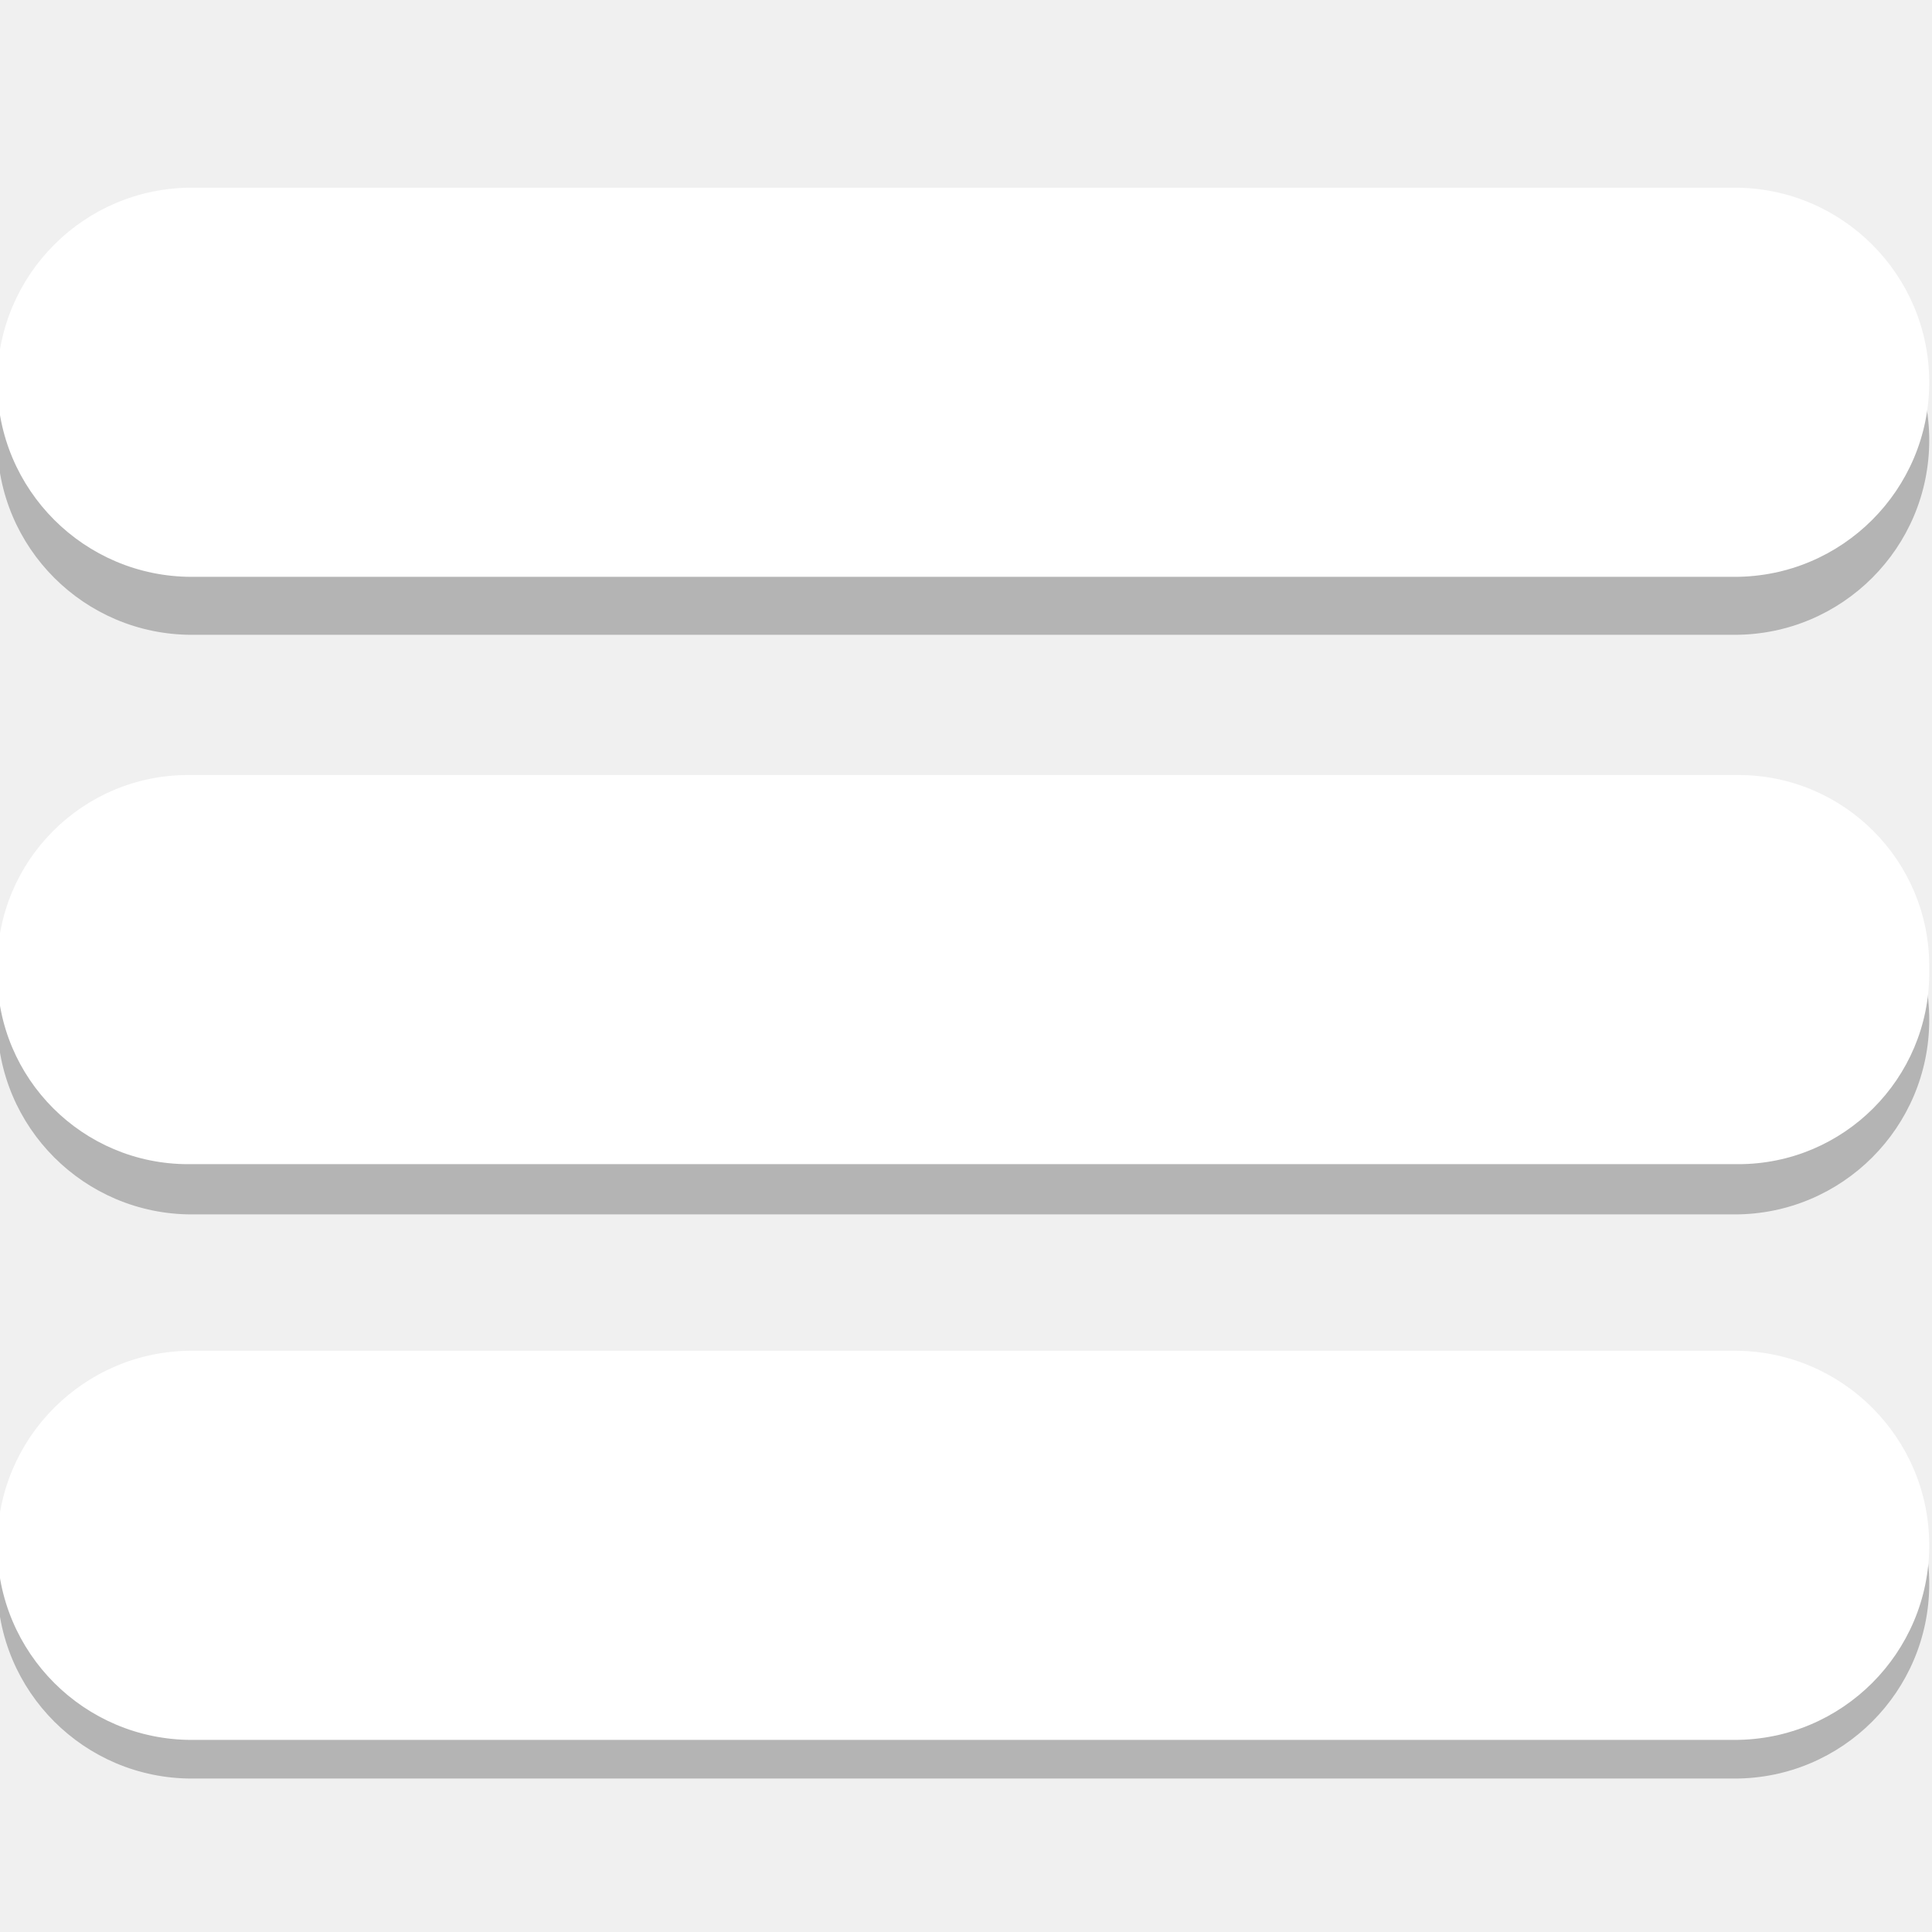
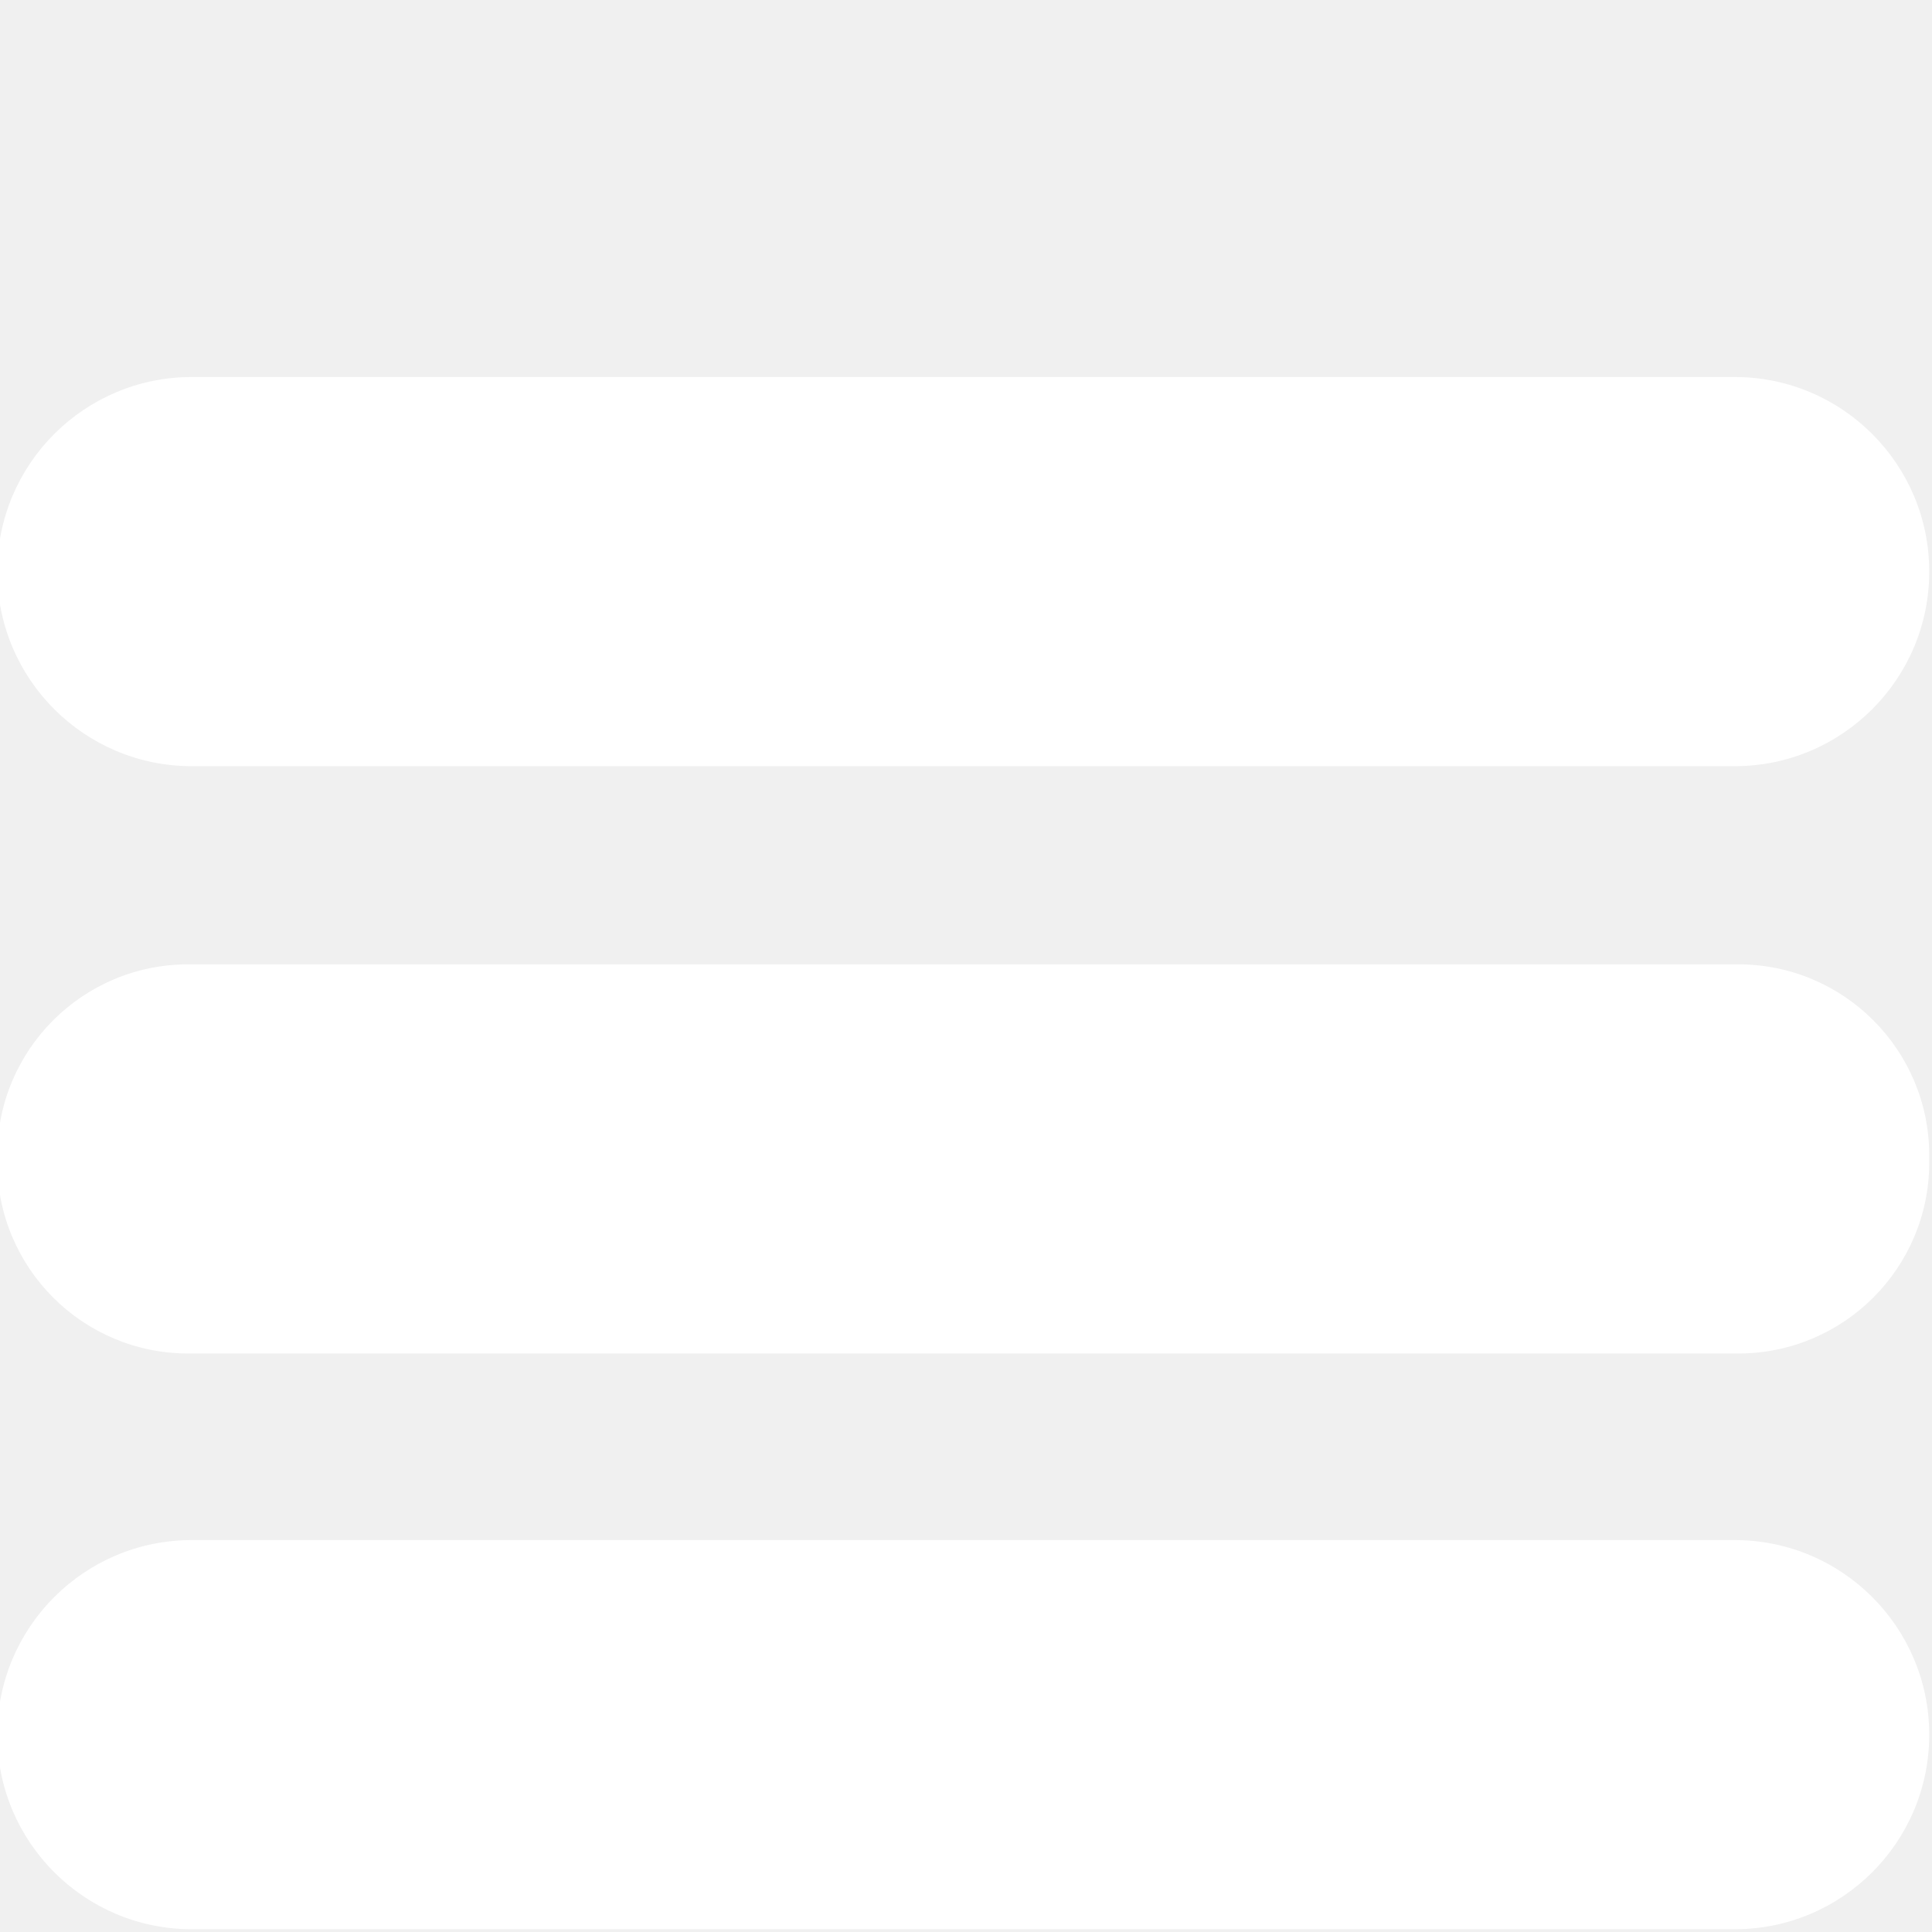
<svg xmlns="http://www.w3.org/2000/svg" width="1000" height="1000" viewBox="0 0 1000 1000" id="svg2" version="1.1">
  <defs id="defs4" />
  <g id="layer1" transform="translate(0,-52.36216)">
-     <rect style="opacity:0.25;fill:#000000;fill-opacity:1;stroke:none;stroke-width:8;stroke-linecap:butt;stroke-linejoin:round;stroke-miterlimit:4;stroke-dasharray:none;stroke-dashoffset:0;stroke-opacity:0" id="rect4884-6" width="1000" height="201.429" x="-1.429" y="179.505" ry="100.714" />
-     <rect style="opacity:0.25;fill:#000000;fill-opacity:1;stroke:none;stroke-width:8;stroke-linecap:butt;stroke-linejoin:round;stroke-miterlimit:4;stroke-dasharray:none;stroke-dashoffset:0;stroke-opacity:0" id="rect4884-6-7" width="1000" height="201.429" x="-1.429" y="479.505" ry="100.714" />
-     <rect style="opacity:0.25;fill:#000000;fill-opacity:1;stroke:none;stroke-width:8;stroke-linecap:butt;stroke-linejoin:round;stroke-miterlimit:4;stroke-dasharray:none;stroke-dashoffset:0;stroke-opacity:0" id="rect4884-6-7-5" width="1000" height="201.429" x="-1.429" y="771.505" ry="100.714" />
-     <rect style="opacity:1;fill:#ffffff;fill-opacity:1;stroke:none;stroke-width:8;stroke-linecap:butt;stroke-linejoin:round;stroke-miterlimit:4;stroke-dasharray:none;stroke-dashoffset:0;stroke-opacity:0" id="rect4884" width="1000" height="201.429" x="-1.429" y="149.505" ry="100.714" />
-     <rect style="opacity:1;fill:#ffffff;fill-opacity:1;stroke:none;stroke-width:8;stroke-linecap:butt;stroke-linejoin:round;stroke-miterlimit:4;stroke-dasharray:none;stroke-dashoffset:0;stroke-opacity:0" id="rect4884-7" width="1000" height="201.429" x="-1.429" y="453.505" ry="98.857" />
-     <rect style="opacity:1;fill:#ffffff;fill-opacity:1;stroke:none;stroke-width:8;stroke-linecap:butt;stroke-linejoin:round;stroke-miterlimit:4;stroke-dasharray:none;stroke-dashoffset:0;stroke-opacity:0" id="rect4884-7-5" width="1000" height="201.429" x="-1.429" y="751.505" ry="100.714" />
+     <rect style="opacity:1;fill:#ffffff;fill-opacity:1;stroke:none;stroke-width:8;stroke-linecap:butt;stroke-linejoin:round;stroke-miterlimit:4;stroke-dasharray:none;stroke-dashoffset:0;stroke-opacity:0" id="rect4884" width="1000" height="201.429" x="-1.429" y="247.505" ry="100.714" />
+     <rect style="opacity:1;fill:#ffffff;fill-opacity:1;stroke:none;stroke-width:8;stroke-linecap:butt;stroke-linejoin:round;stroke-miterlimit:4;stroke-dasharray:none;stroke-dashoffset:0;stroke-opacity:0" id="rect4884-7" width="1000" height="201.429" x="-1.429" y="551.505" ry="98.857" />
+     <rect style="opacity:1;fill:#ffffff;fill-opacity:1;stroke:none;stroke-width:8;stroke-linecap:butt;stroke-linejoin:round;stroke-miterlimit:4;stroke-dasharray:none;stroke-dashoffset:0;stroke-opacity:0" id="rect4884-7-5" width="1000" height="201.429" x="-1.429" y="849.505" ry="100.714" />
  </g>
</svg>
